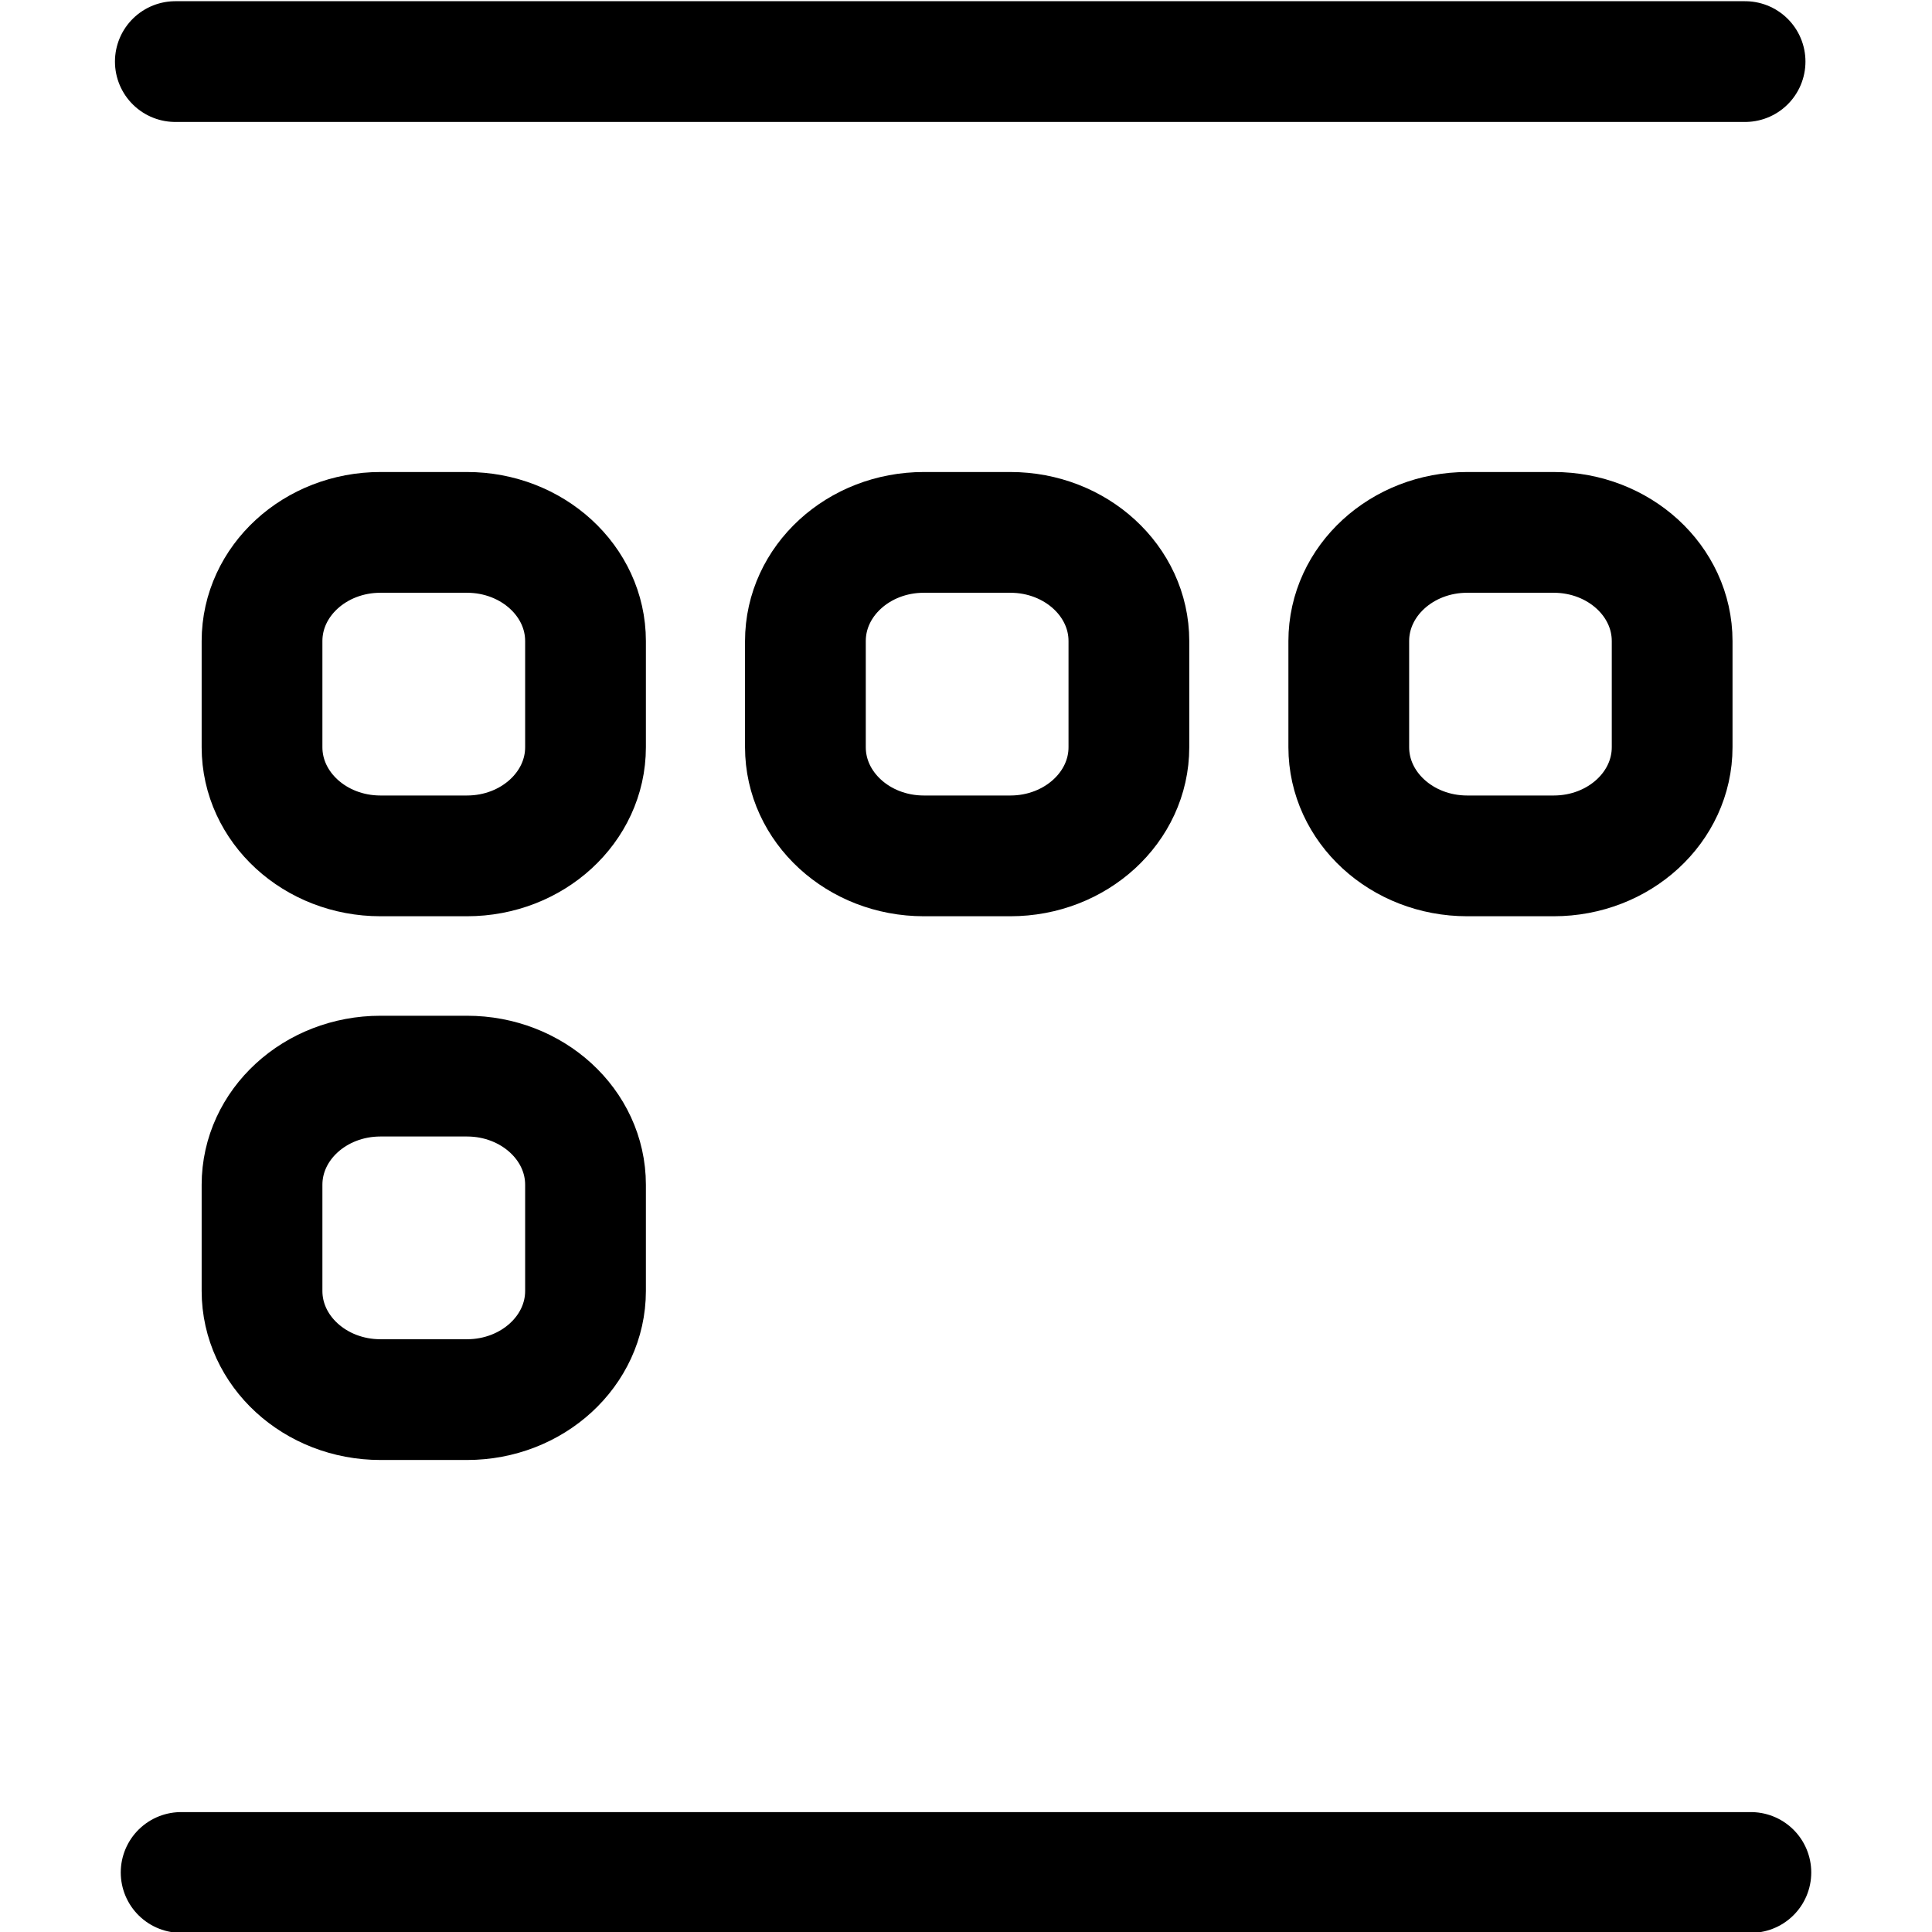
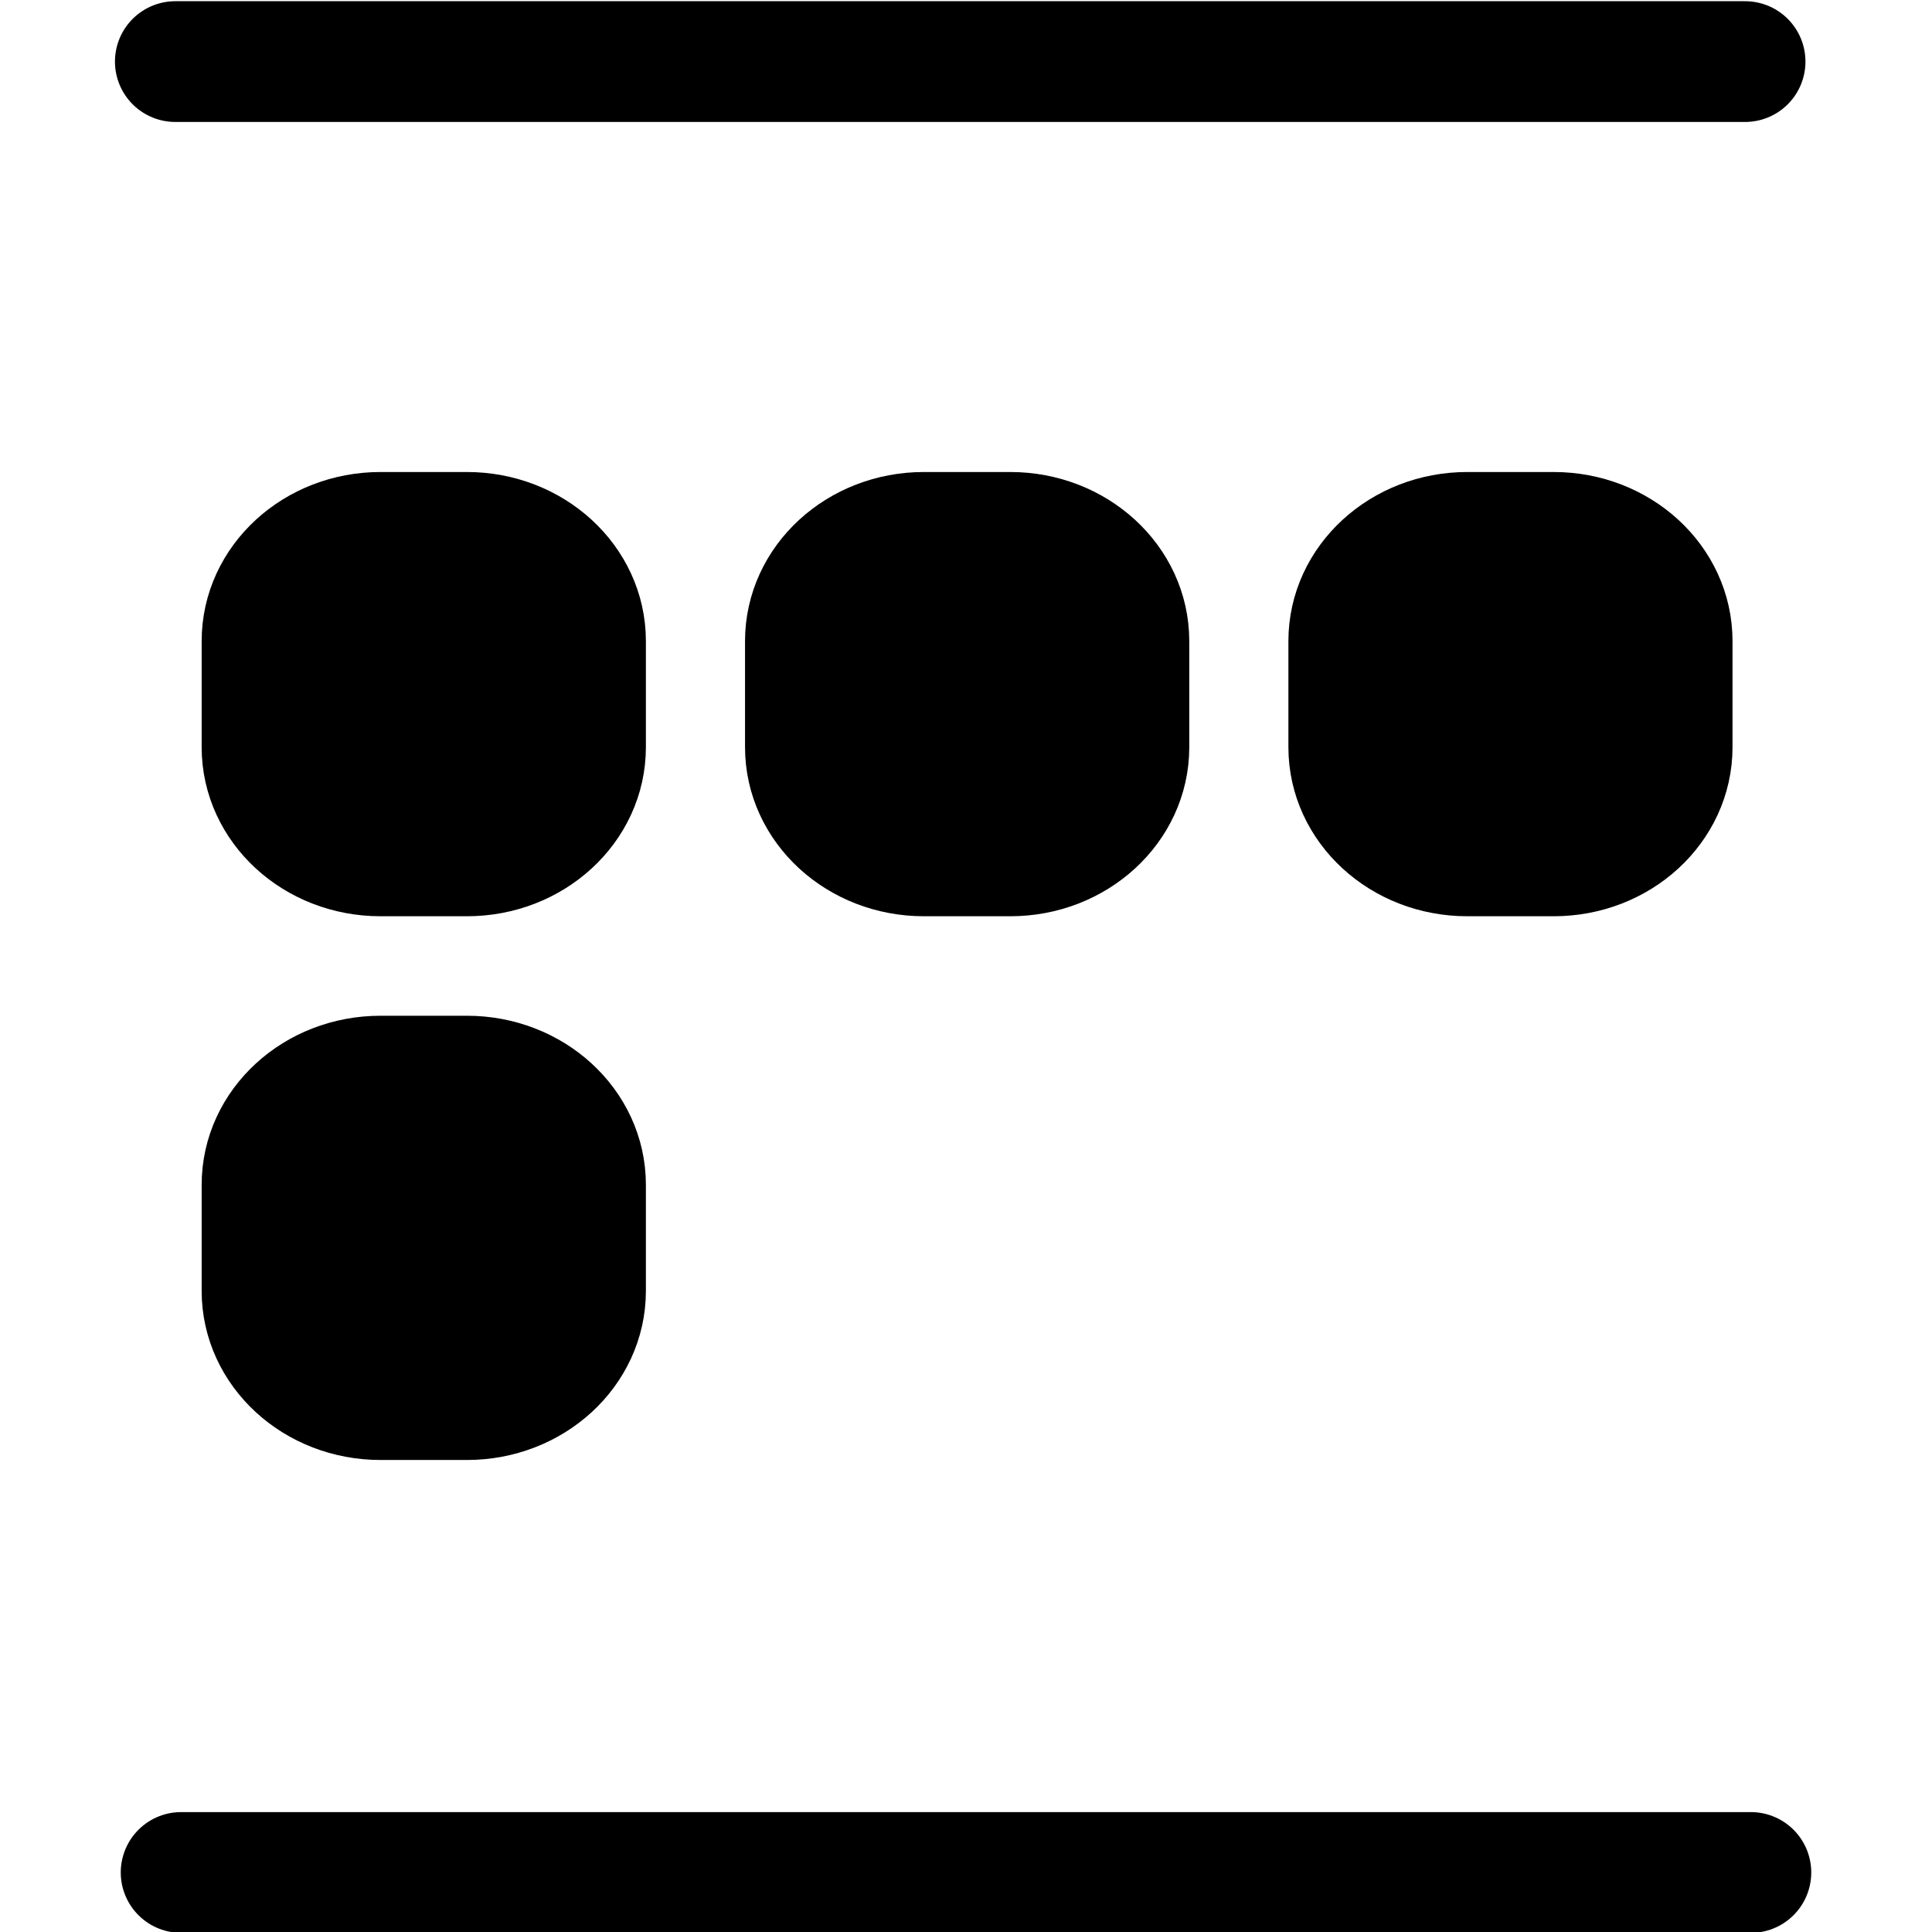
<svg xmlns="http://www.w3.org/2000/svg" width="16" height="16" viewBox="0 0 16 16" fill="none">
-   <path d="M3.867 4.409H3.151C2.609 4.409 2.17 4.812 2.17 5.309V6.188C2.17 6.685 2.609 7.088 3.151 7.088H3.867C4.409 7.088 4.849 6.685 4.849 6.188V5.309C4.849 4.812 4.409 4.409 3.867 4.409Z" stroke="currentColor" stroke-linecap="round" stroke-linejoin="round" />
-   <path d="M3.867 8.912H3.151C2.609 8.912 2.17 9.315 2.17 9.812V10.691C2.17 11.188 2.609 11.591 3.151 11.591H3.867C4.409 11.591 4.849 11.188 4.849 10.691V9.812C4.849 9.315 4.409 8.912 3.867 8.912Z" stroke="currentColor" stroke-linecap="round" stroke-linejoin="round" />
-   <path d="M8.367 4.409H7.651C7.109 4.409 6.67 4.812 6.67 5.309V6.188C6.67 6.685 7.109 7.088 7.651 7.088H8.367C8.909 7.088 9.349 6.685 9.349 6.188V5.309C9.349 4.812 8.909 4.409 8.367 4.409Z" stroke="currentColor" stroke-linecap="round" stroke-linejoin="round" />
-   <path d="M12.867 4.409H12.151C11.609 4.409 11.17 4.812 11.17 5.309V6.188C11.17 6.685 11.609 7.088 12.151 7.088H12.867C13.409 7.088 13.848 6.685 13.848 6.188V5.309C13.848 4.812 13.409 4.409 12.867 4.409Z" stroke="currentColor" stroke-linecap="round" stroke-linejoin="round" />
+   <path d="M3.867 4.409H3.151C2.609 4.409 2.17 4.812 2.17 5.309V6.188C2.17 6.685 2.609 7.088 3.151 7.088H3.867C4.409 7.088 4.849 6.685 4.849 6.188V5.309C4.849 4.812 4.409 4.409 3.867 4.409Z" fill="currentColor" stroke="currentColor" stroke-linecap="round" stroke-linejoin="round" />
+   <path d="M3.867 8.912H3.151C2.609 8.912 2.17 9.315 2.17 9.812V10.691C2.17 11.188 2.609 11.591 3.151 11.591H3.867C4.409 11.591 4.849 11.188 4.849 10.691V9.812C4.849 9.315 4.409 8.912 3.867 8.912Z" fill="currentColor" stroke="currentColor" stroke-linecap="round" stroke-linejoin="round" />
+   <path d="M8.367 4.409H7.651C7.109 4.409 6.67 4.812 6.67 5.309V6.188C6.67 6.685 7.109 7.088 7.651 7.088H8.367C8.909 7.088 9.349 6.685 9.349 6.188V5.309C9.349 4.812 8.909 4.409 8.367 4.409Z" fill="currentColor" stroke="currentColor" stroke-linecap="round" stroke-linejoin="round" />
+   <path d="M12.867 4.409H12.151C11.609 4.409 11.17 4.812 11.17 5.309V6.188C11.17 6.685 11.609 7.088 12.151 7.088H12.867C13.409 7.088 13.848 6.685 13.848 6.188V5.309C13.848 4.812 13.409 4.409 12.867 4.409Z" fill="currentColor" stroke="currentColor" stroke-linecap="round" stroke-linejoin="round" />
  <path d="M1.452 0.51L7.952 0.51L14.452 0.51" stroke="currentColor" stroke-linecap="round" stroke-linejoin="round" />
  <path d="M1.5 15.507L8 15.507L14.5 15.507" stroke="currentColor" stroke-linecap="round" stroke-linejoin="round" />
</svg>
